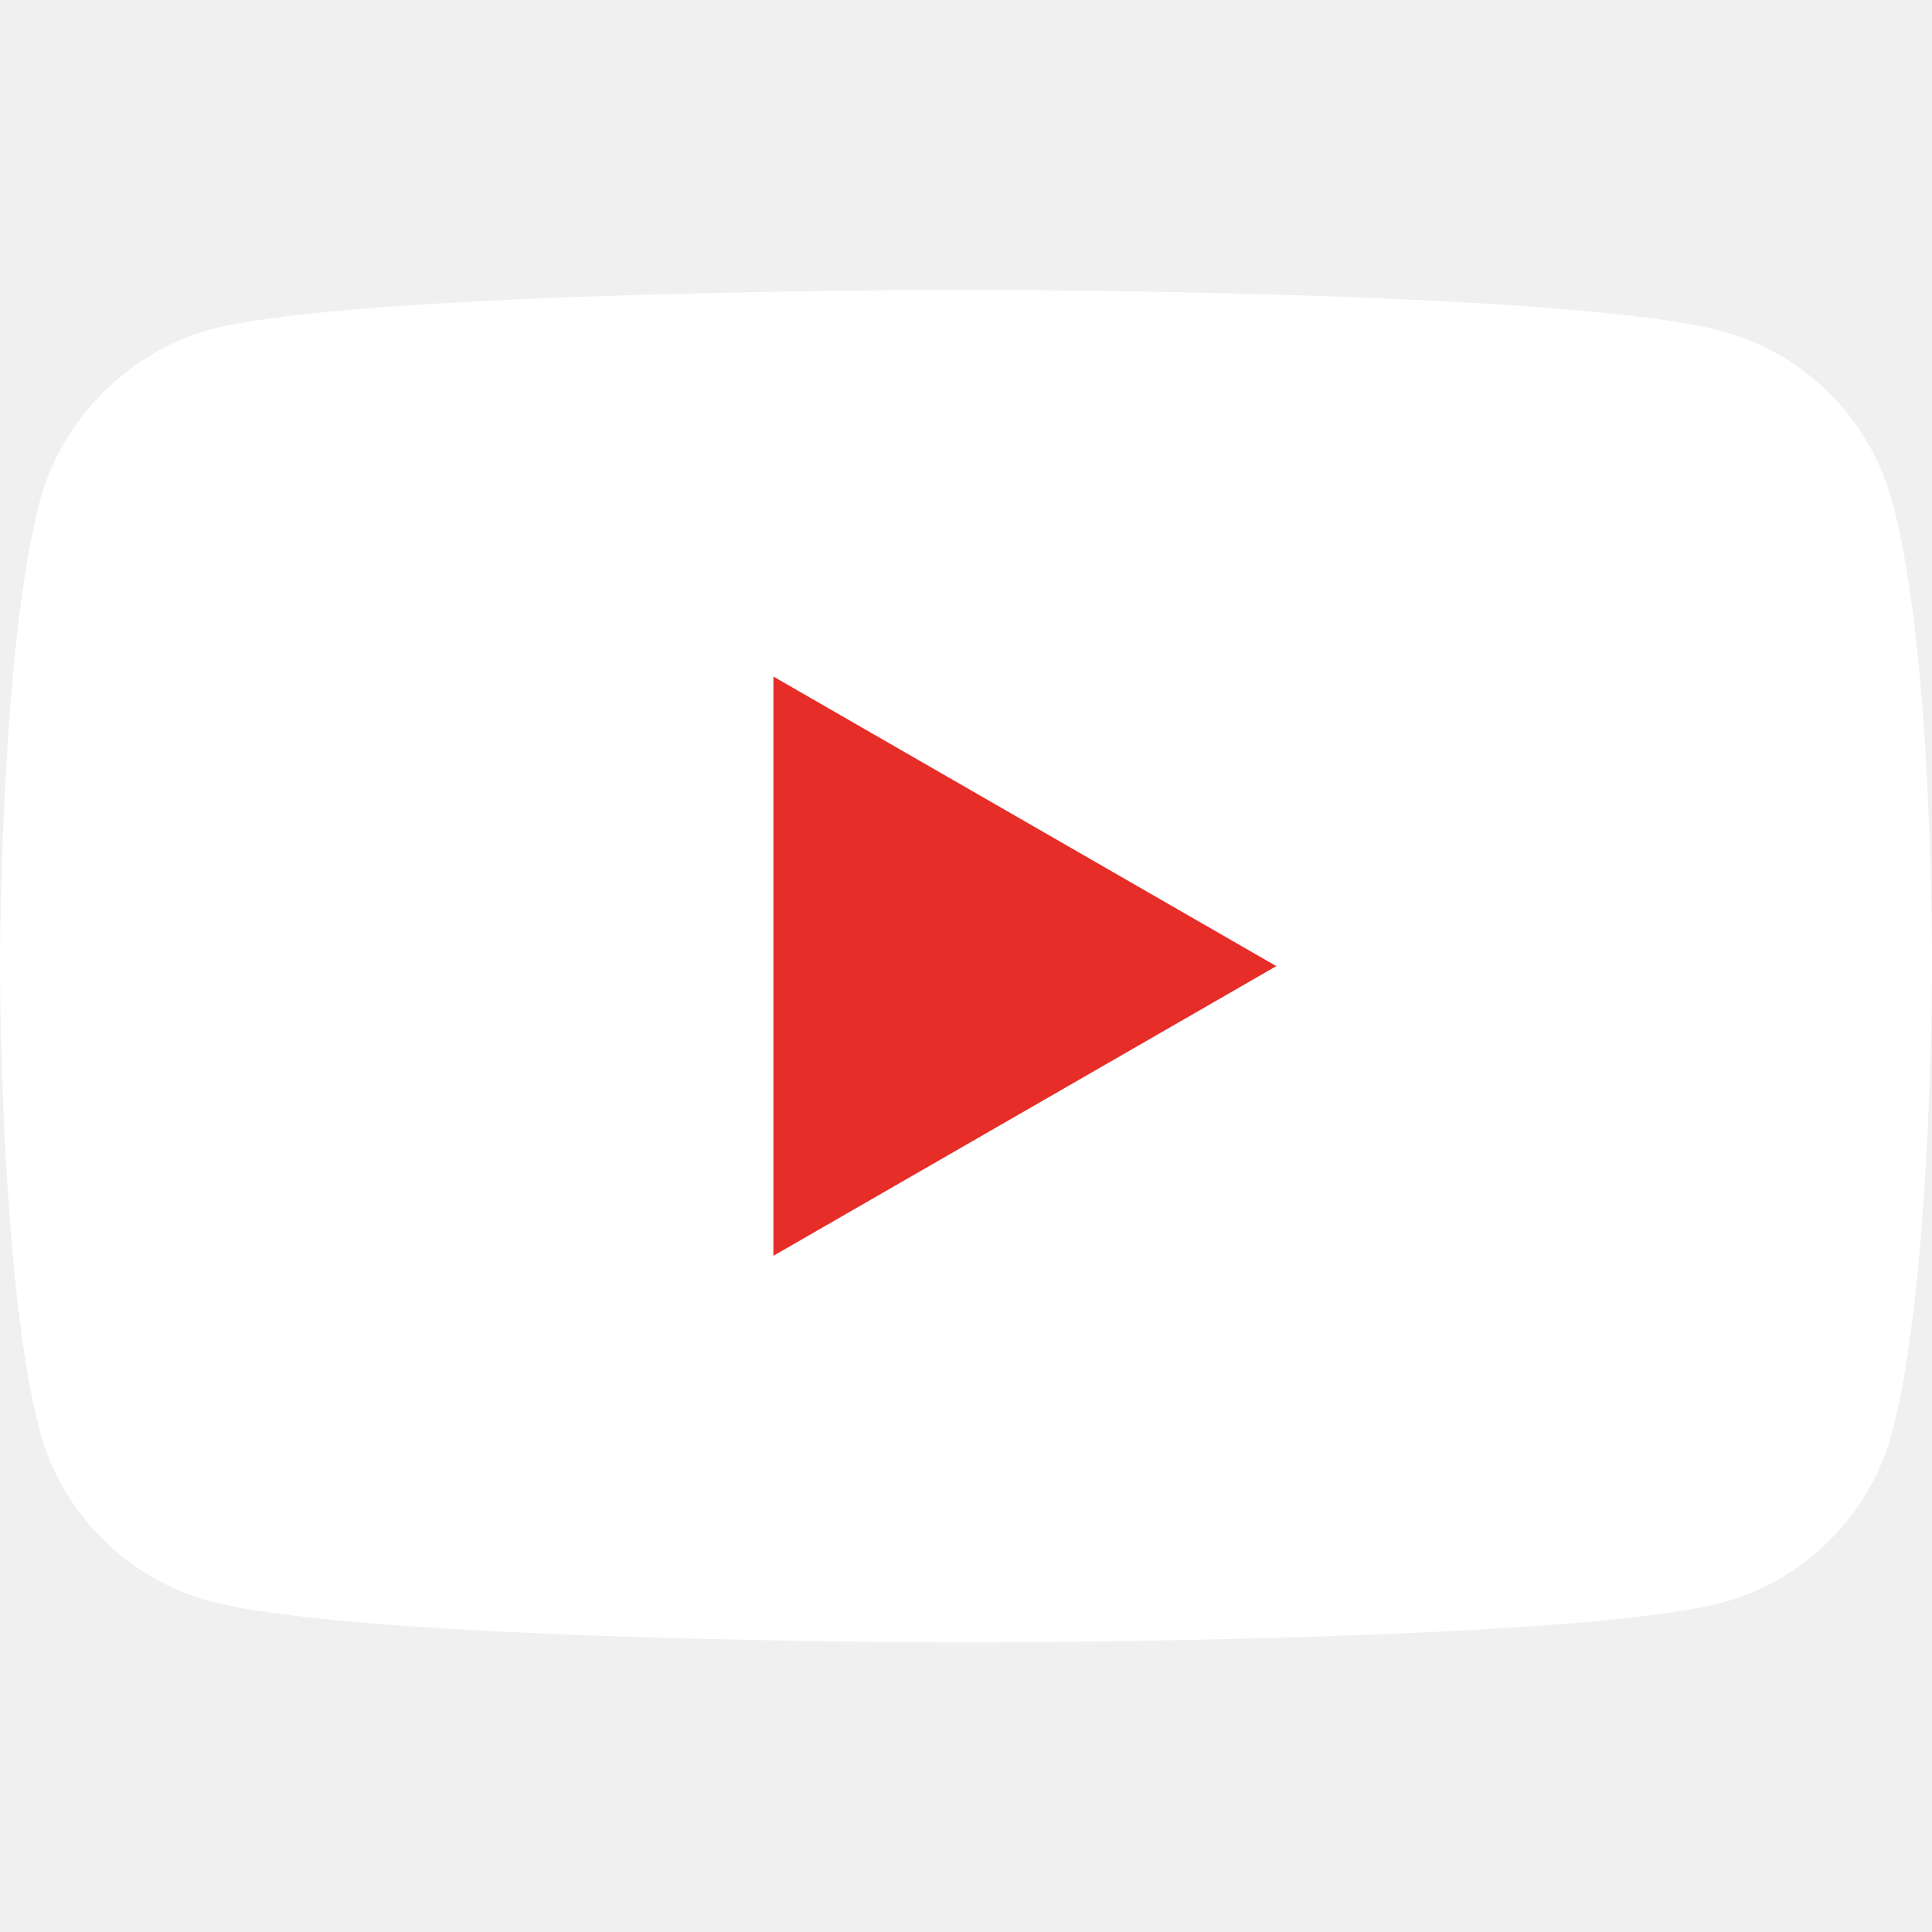
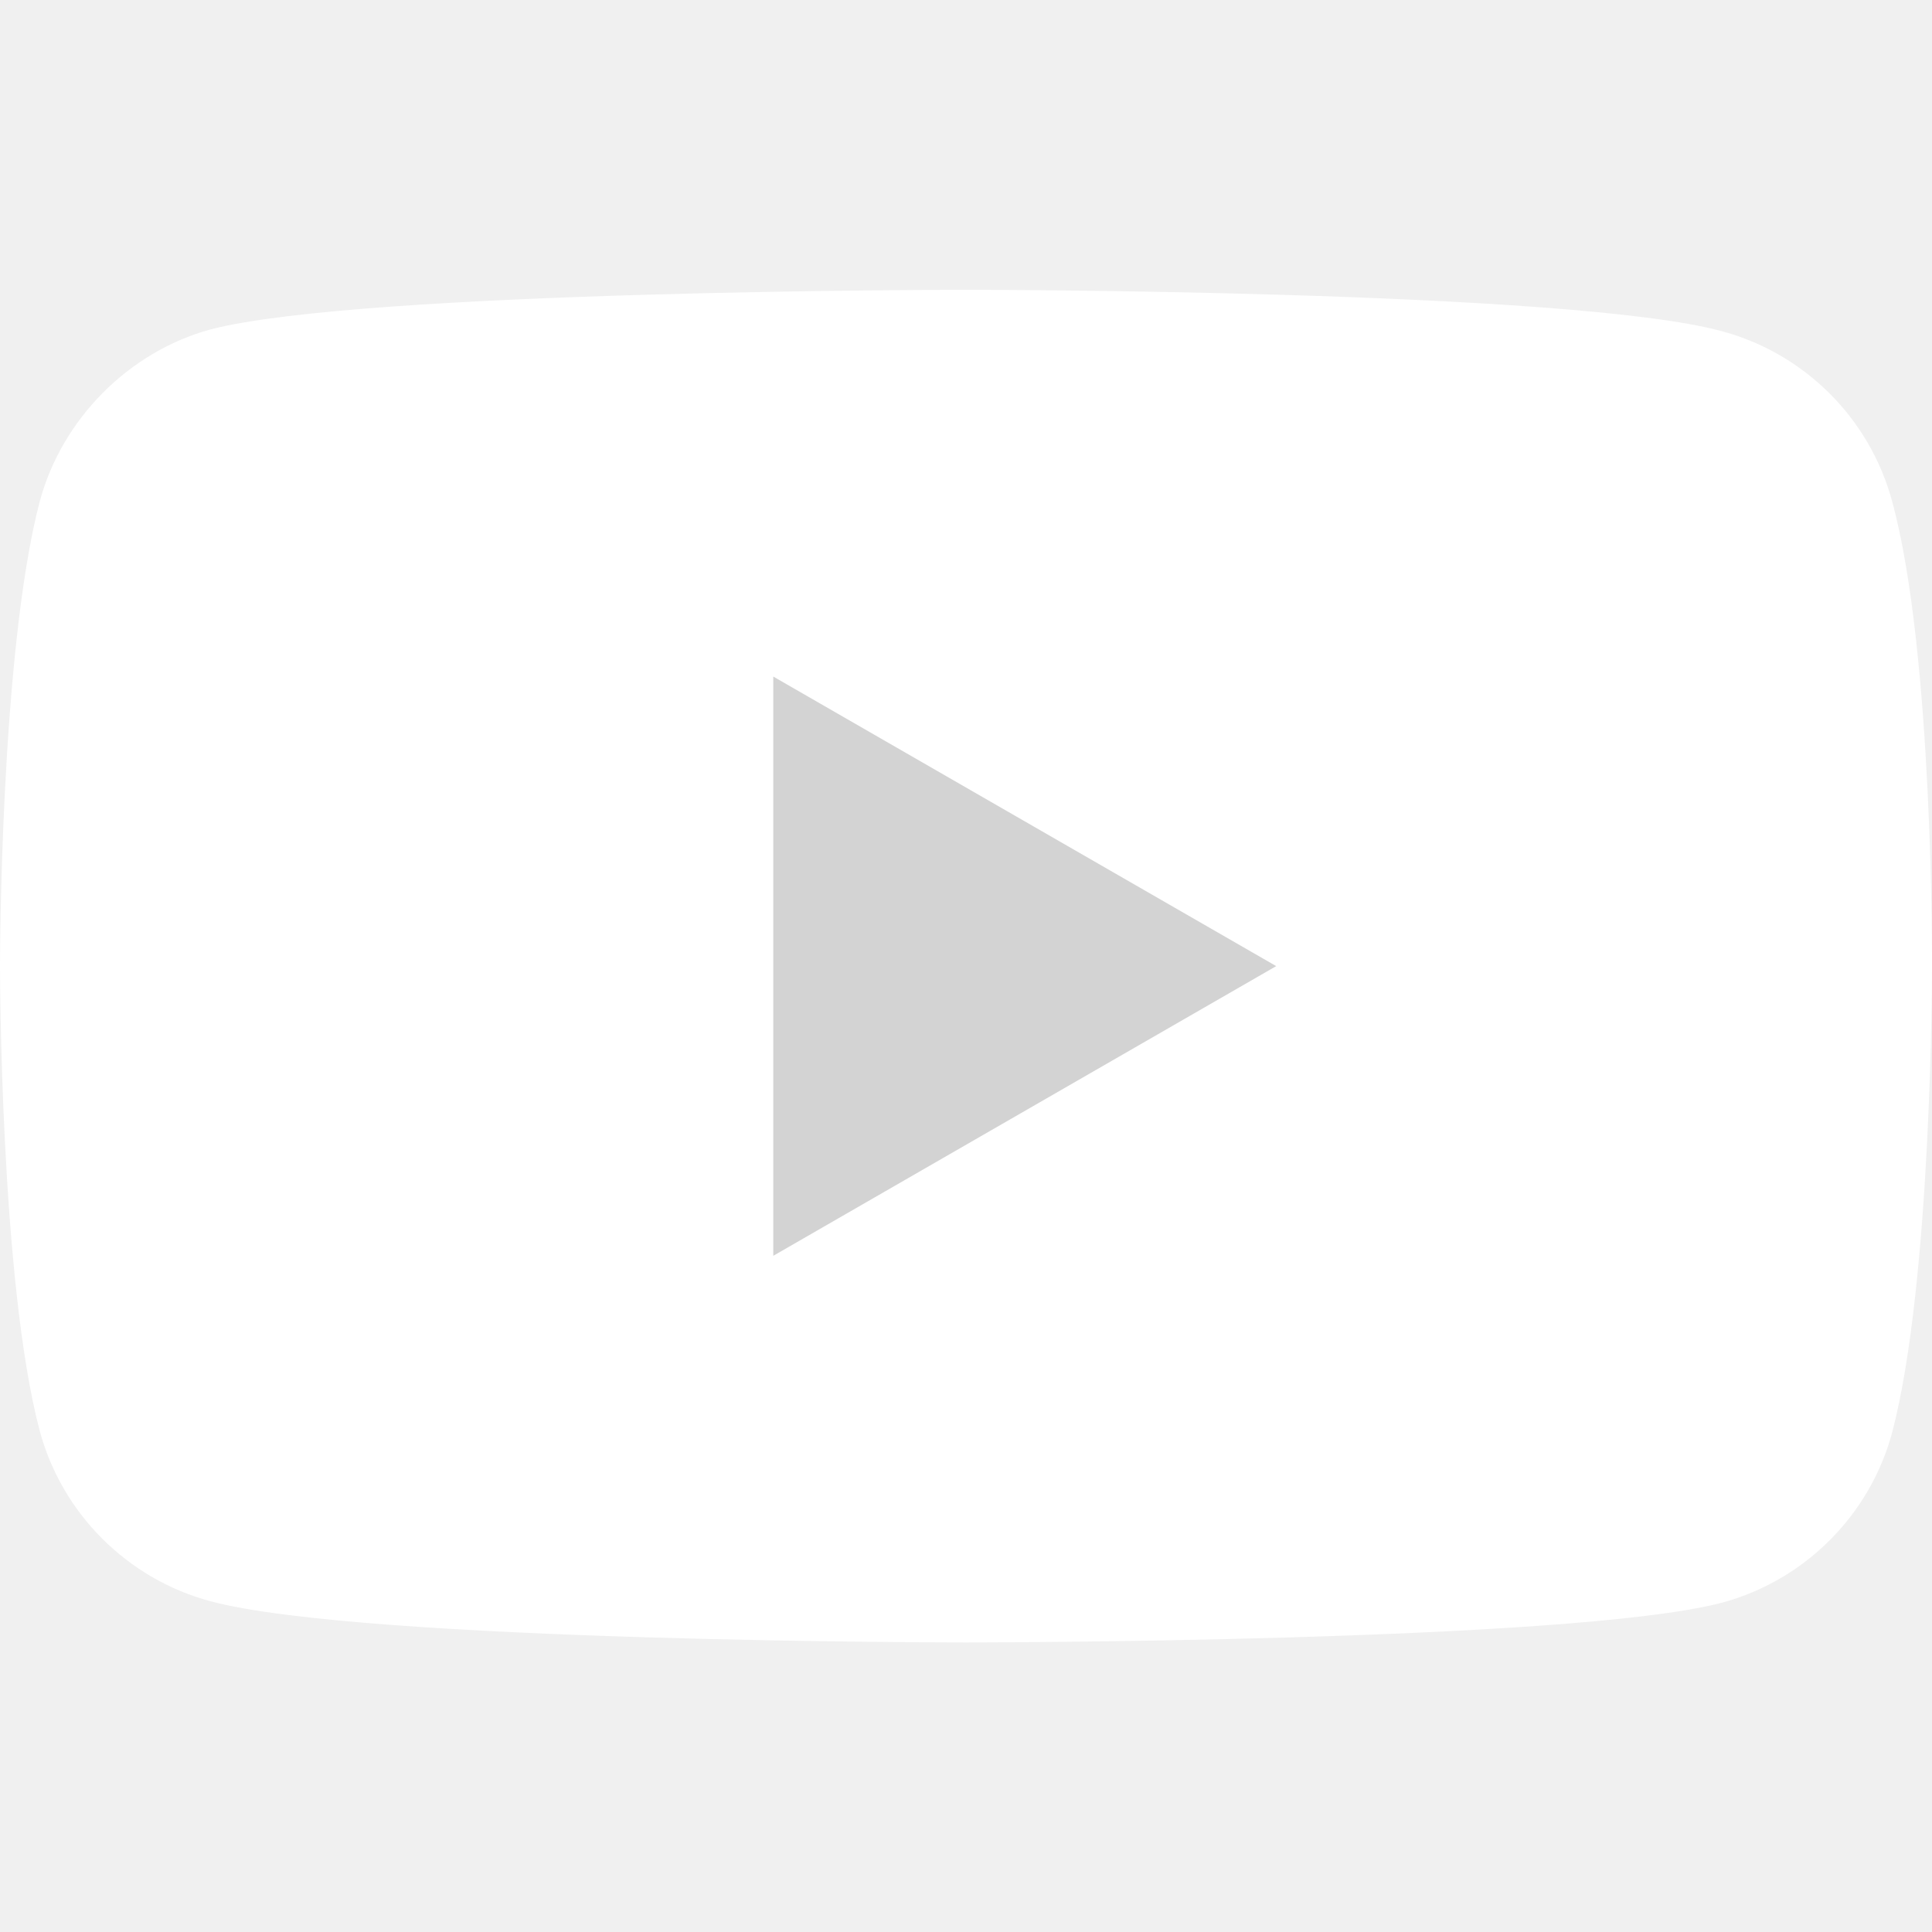
<svg xmlns="http://www.w3.org/2000/svg" width="16" height="16" viewBox="0 0 16 16" fill="none">
  <path d="M15.67 4.153C15.486 3.467 14.946 2.927 14.26 2.743C13.008 2.4 8 2.4 8 2.4C8 2.4 2.992 2.4 1.74 2.729C1.068 2.914 0.514 3.467 0.329 4.153C0 5.405 0 8.001 0 8.001C0 8.001 0 10.611 0.329 11.85C0.514 12.535 1.054 13.075 1.74 13.26C3.005 13.602 8 13.602 8 13.602C8 13.602 13.008 13.602 14.26 13.273C14.946 13.088 15.486 12.548 15.67 11.863C16 10.611 16 8.014 16 8.014C16 8.014 16.013 5.405 15.67 4.153Z" fill="white" />
-   <path d="M6.405 10.4L10.57 8.001L6.405 5.603V10.4Z" fill="#E62D28" />
+   <path d="M6.404 10.4L10.569 8.001L6.404 5.603V10.4Z" fill="#D3D3D3" />
</svg>
